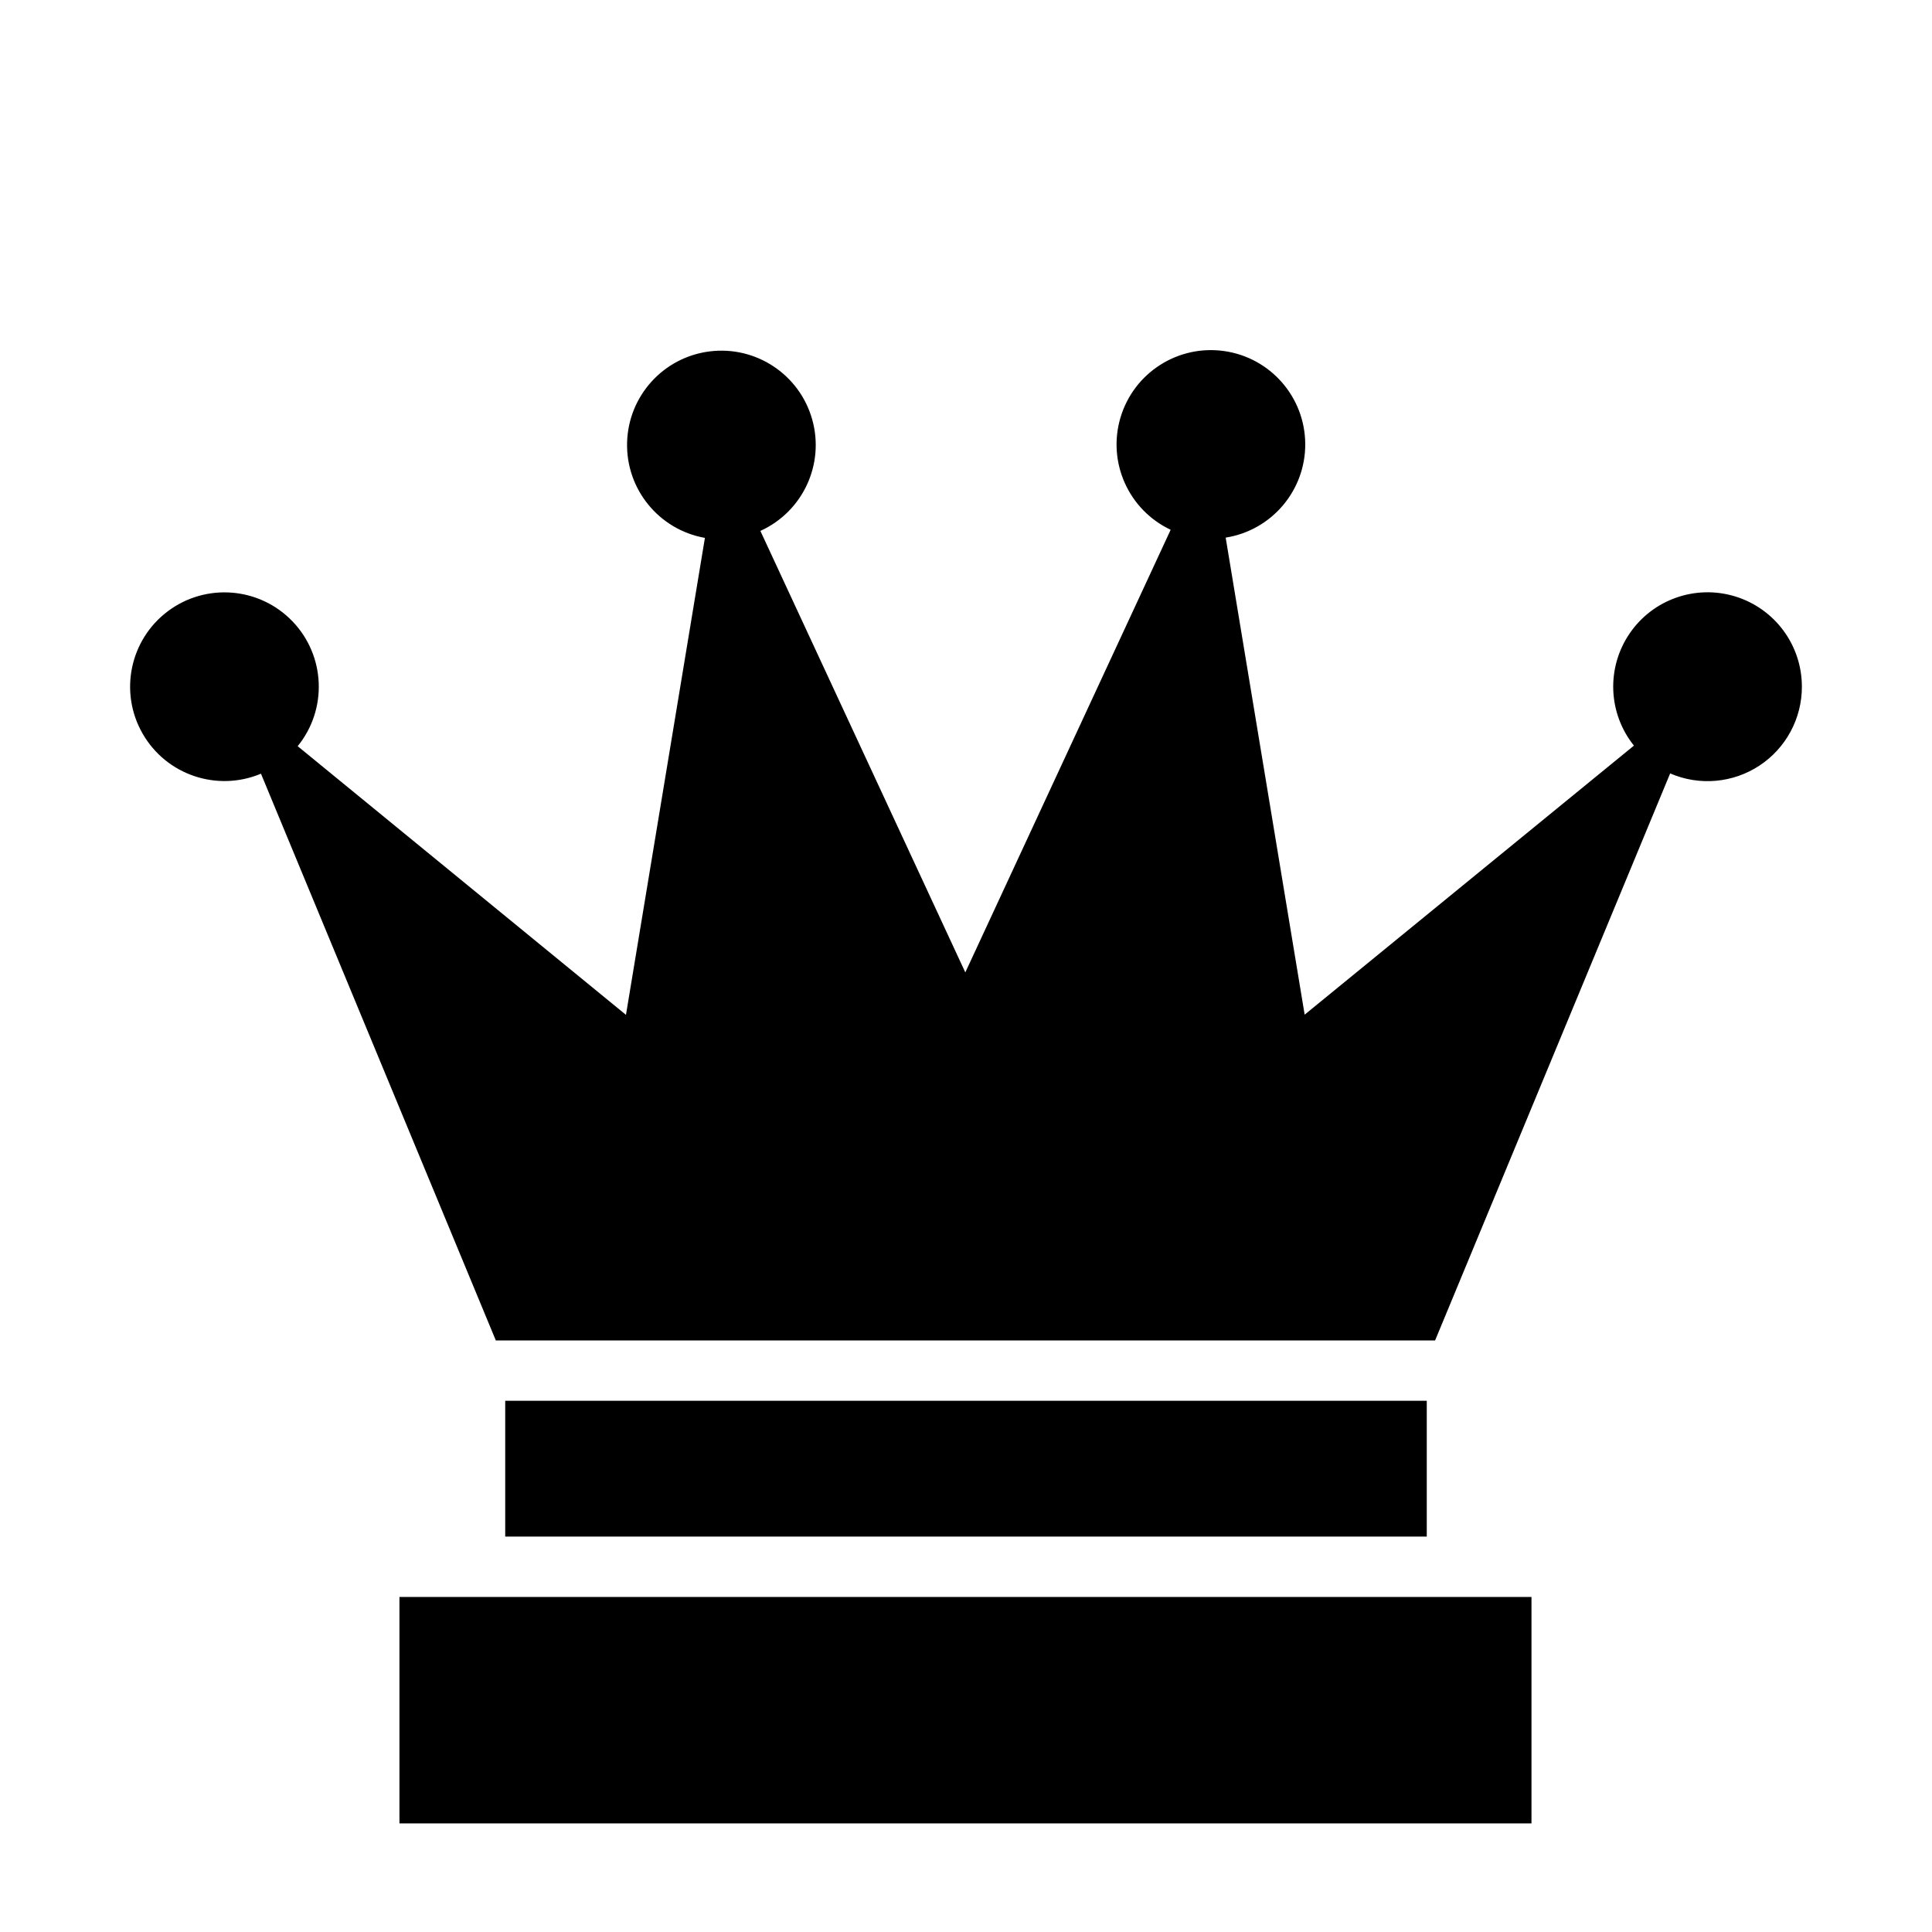
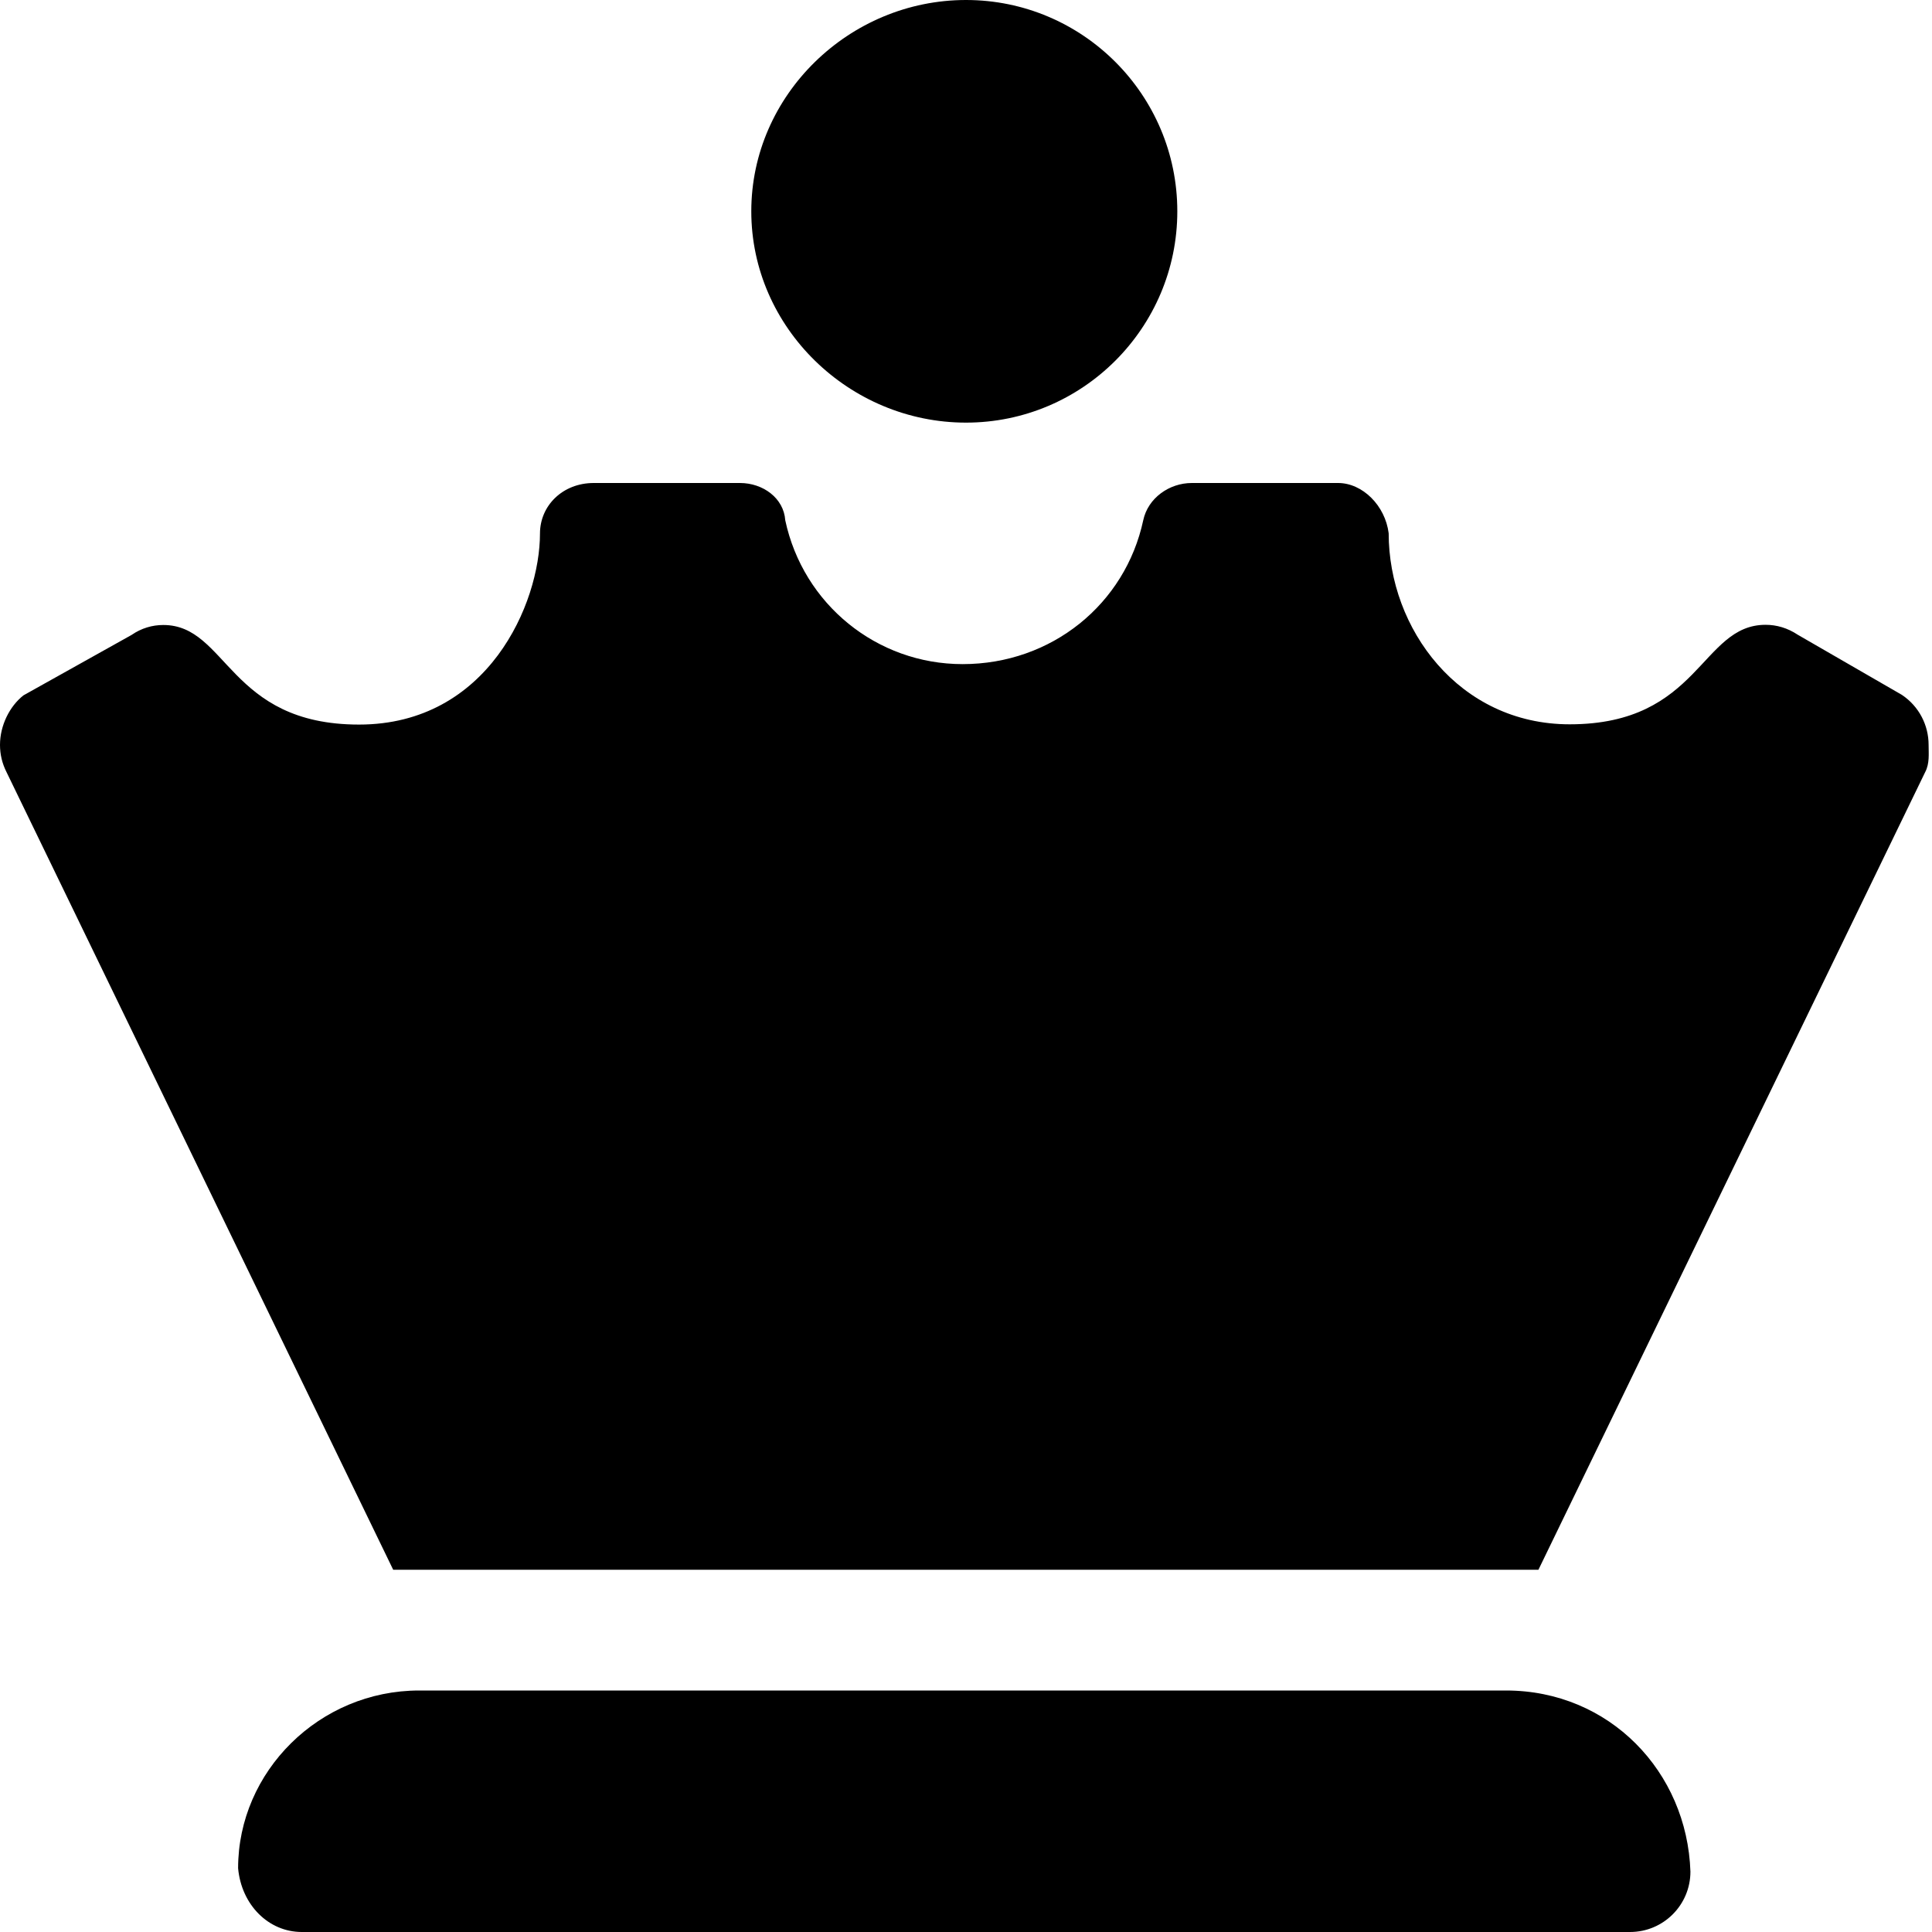
- <svg xmlns="http://www.w3.org/2000/svg" width="512px" height="512px" viewBox="0 0 512 512">
-   <path fill="#000" d="M477.518 181.966a25 25 0 0 1-34.91 23l-62.29 150.26h-248.92l-62.24-150.19a25 25 0 1 1 9.73-7.29l87 71.2 20.92-126.4a25 25 0 1 1 14.7-1.85l54.31 117 54.42-117.3a25 25 0 1 1 14.58 2.08l20.93 126.42 87.26-71.3a25 25 0 1 1 44.51-15.63zm-71.66 241.25h-300v60h300v-60zm-27.75-52h-244.22v36h244.22v-36z" />
+ <svg xmlns="http://www.w3.org/2000/svg" viewBox="0 0 512 512" width="30px" height="30px">
+   <path d="M256 112c30.88 0 56-25.12 56-56S286.9 0 256 0S199.1 25.12 199.1 56S225.1 112 256 112zM399.1 448H111.1c-26.51 0-48 21.49-48 47.1C63.98 504.8 71.15 512 79.98 512h352c8.837 0 16-7.163 16-16C447.1 469.5 426.5 448 399.1 448zM511.1 197.4c0-5.178-2.509-10.2-7.096-13.26L476.4 168.2c-2.684-1.789-5.602-2.62-8.497-2.62c-17.22 0-17.39 26.37-51.92 26.37c-29.35 0-47.97-25.38-47.97-50.63C367.1 134 361.1 128 354.6 128h-38.75c-6 0-11.63 4-12.88 9.875C298.2 160.1 278.7 176 255.1 176c-22.75 0-42.25-15.88-47-38.12C207.7 132 202.2 128 196.1 128h-38.75C149.1 128 143.1 134 143.1 141.4c0 18.45-13.73 50.62-47.95 50.62c-34.58 0-34.87-26.39-51.87-26.39c-2.909 0-5.805 .833-8.432 2.645l-28.63 16C2.509 187.2 0 192.3 0 197.4C0 199.9 .558 202.3 1.72 204.6L104.2 416h303.5l102.5-211.4C511.4 202.3 511.1 199.8 511.1 197.4z" />
</svg>
